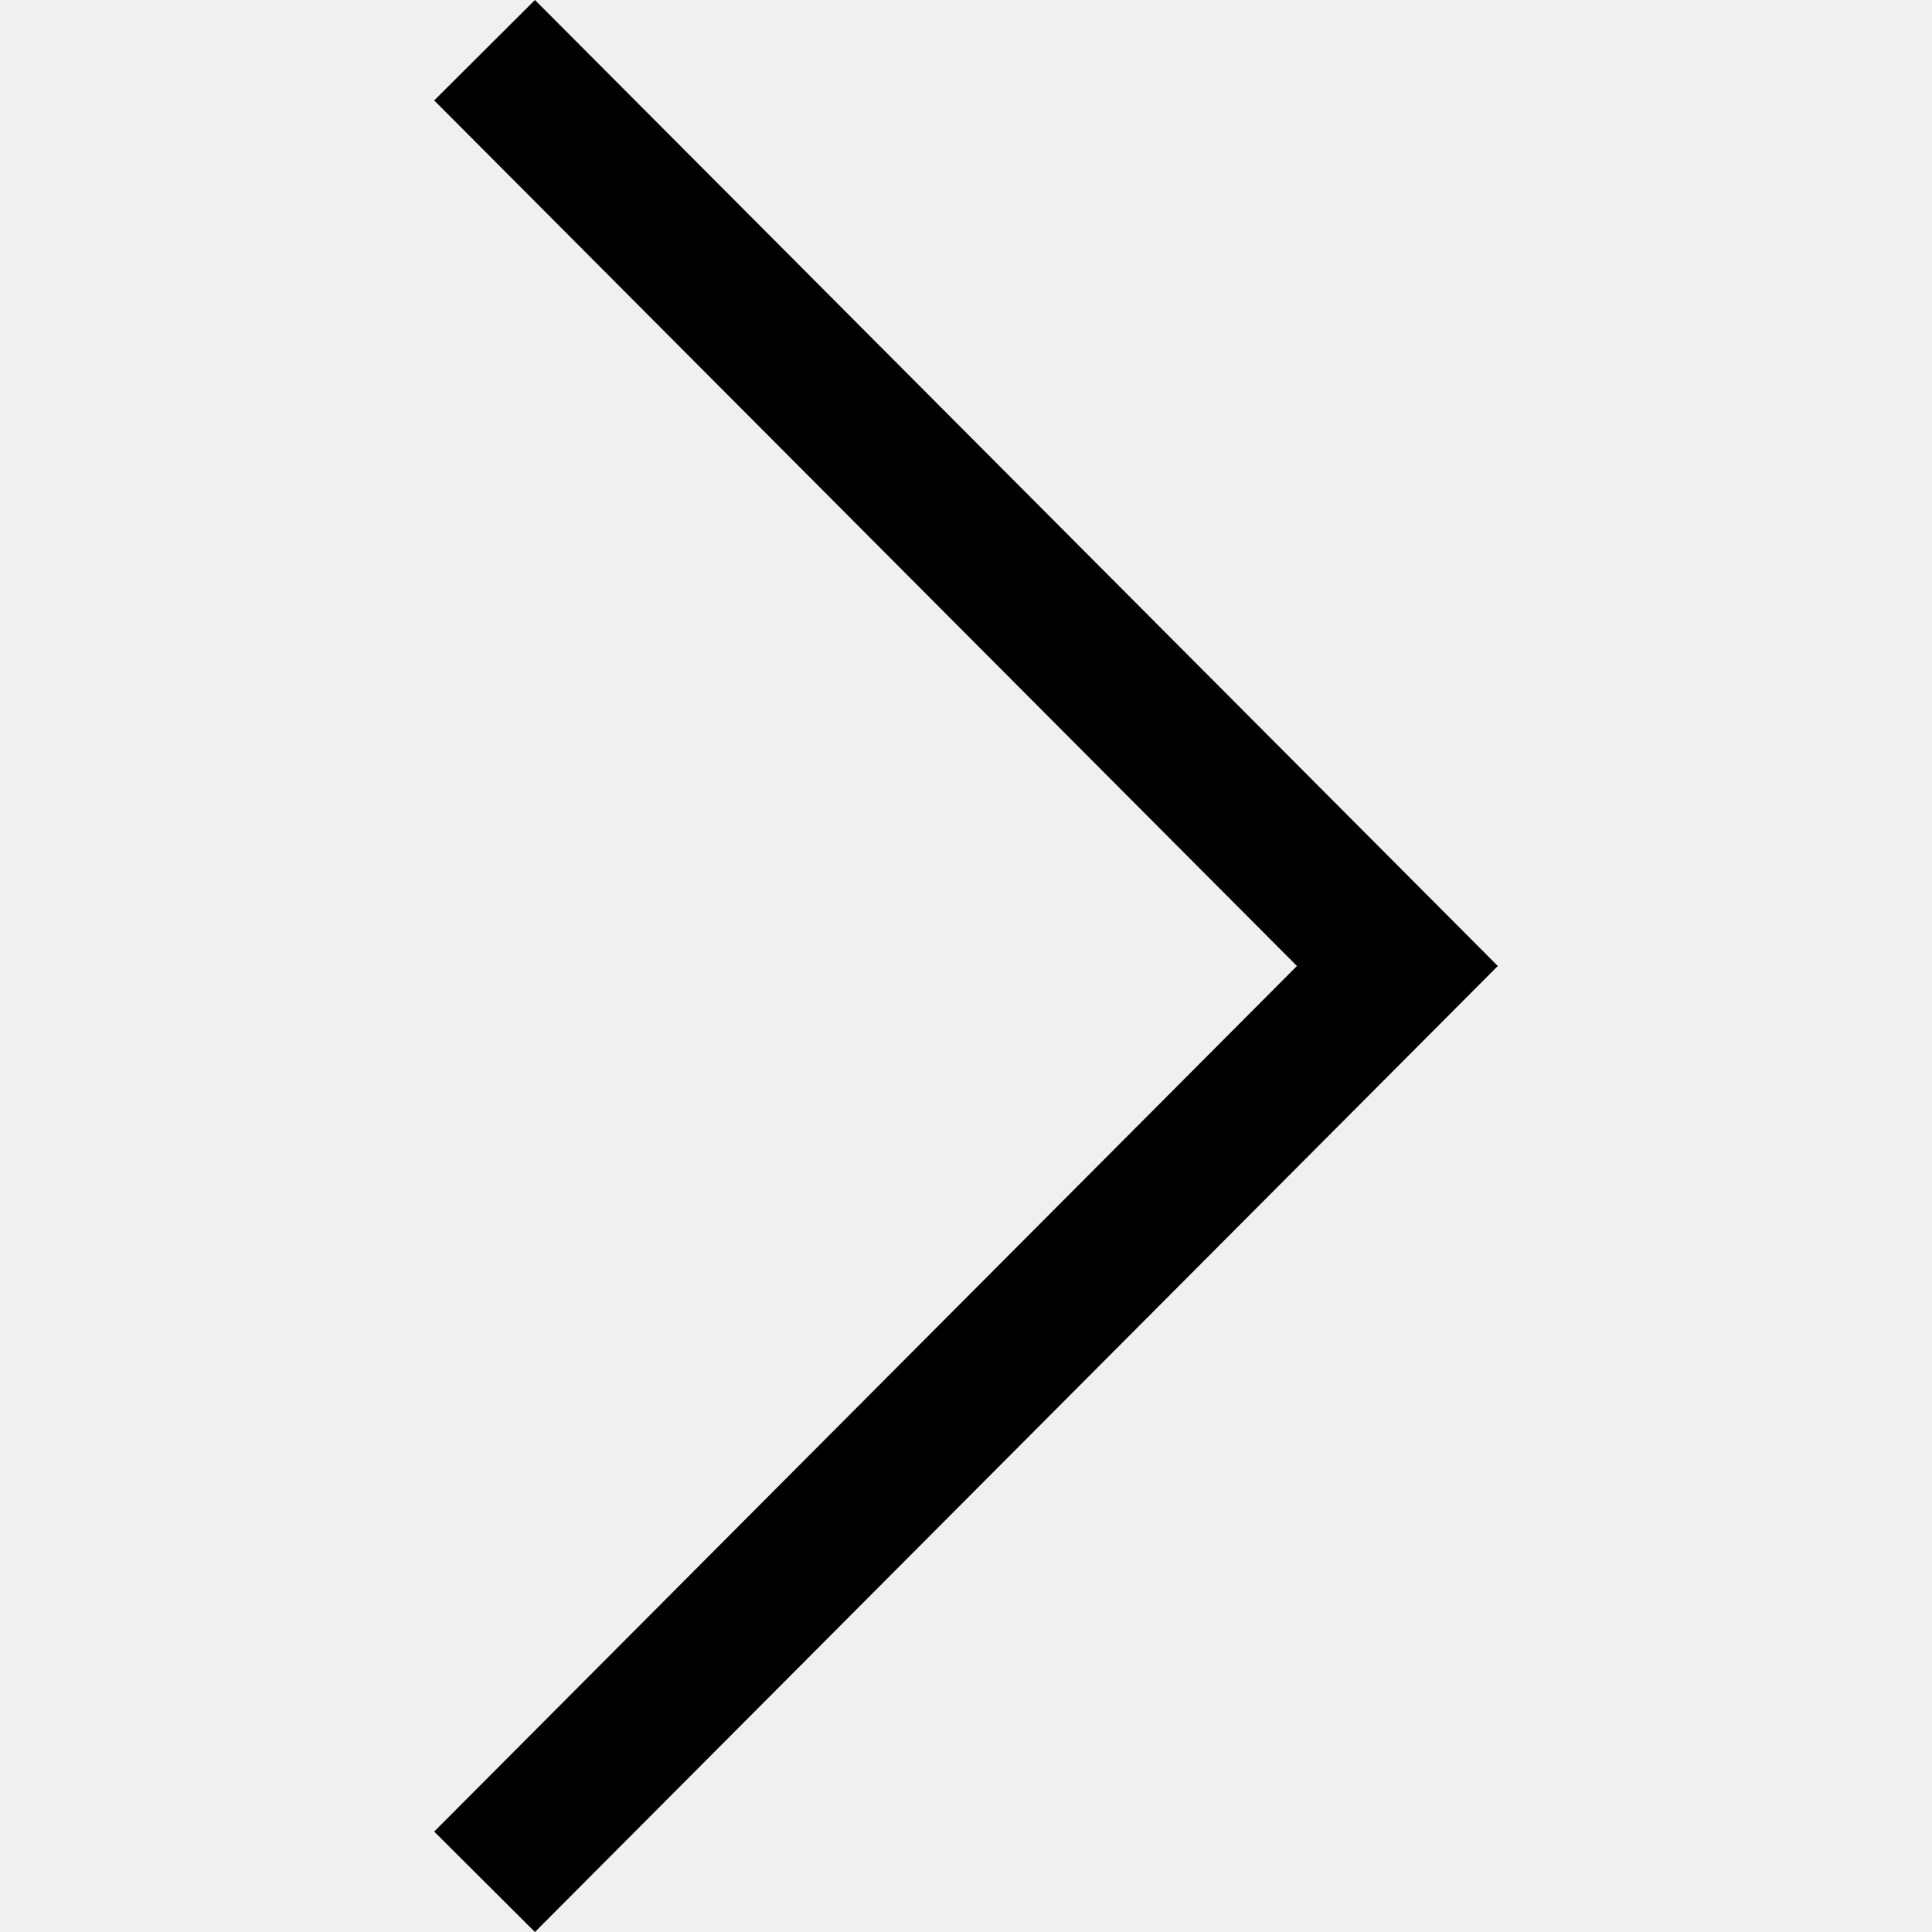
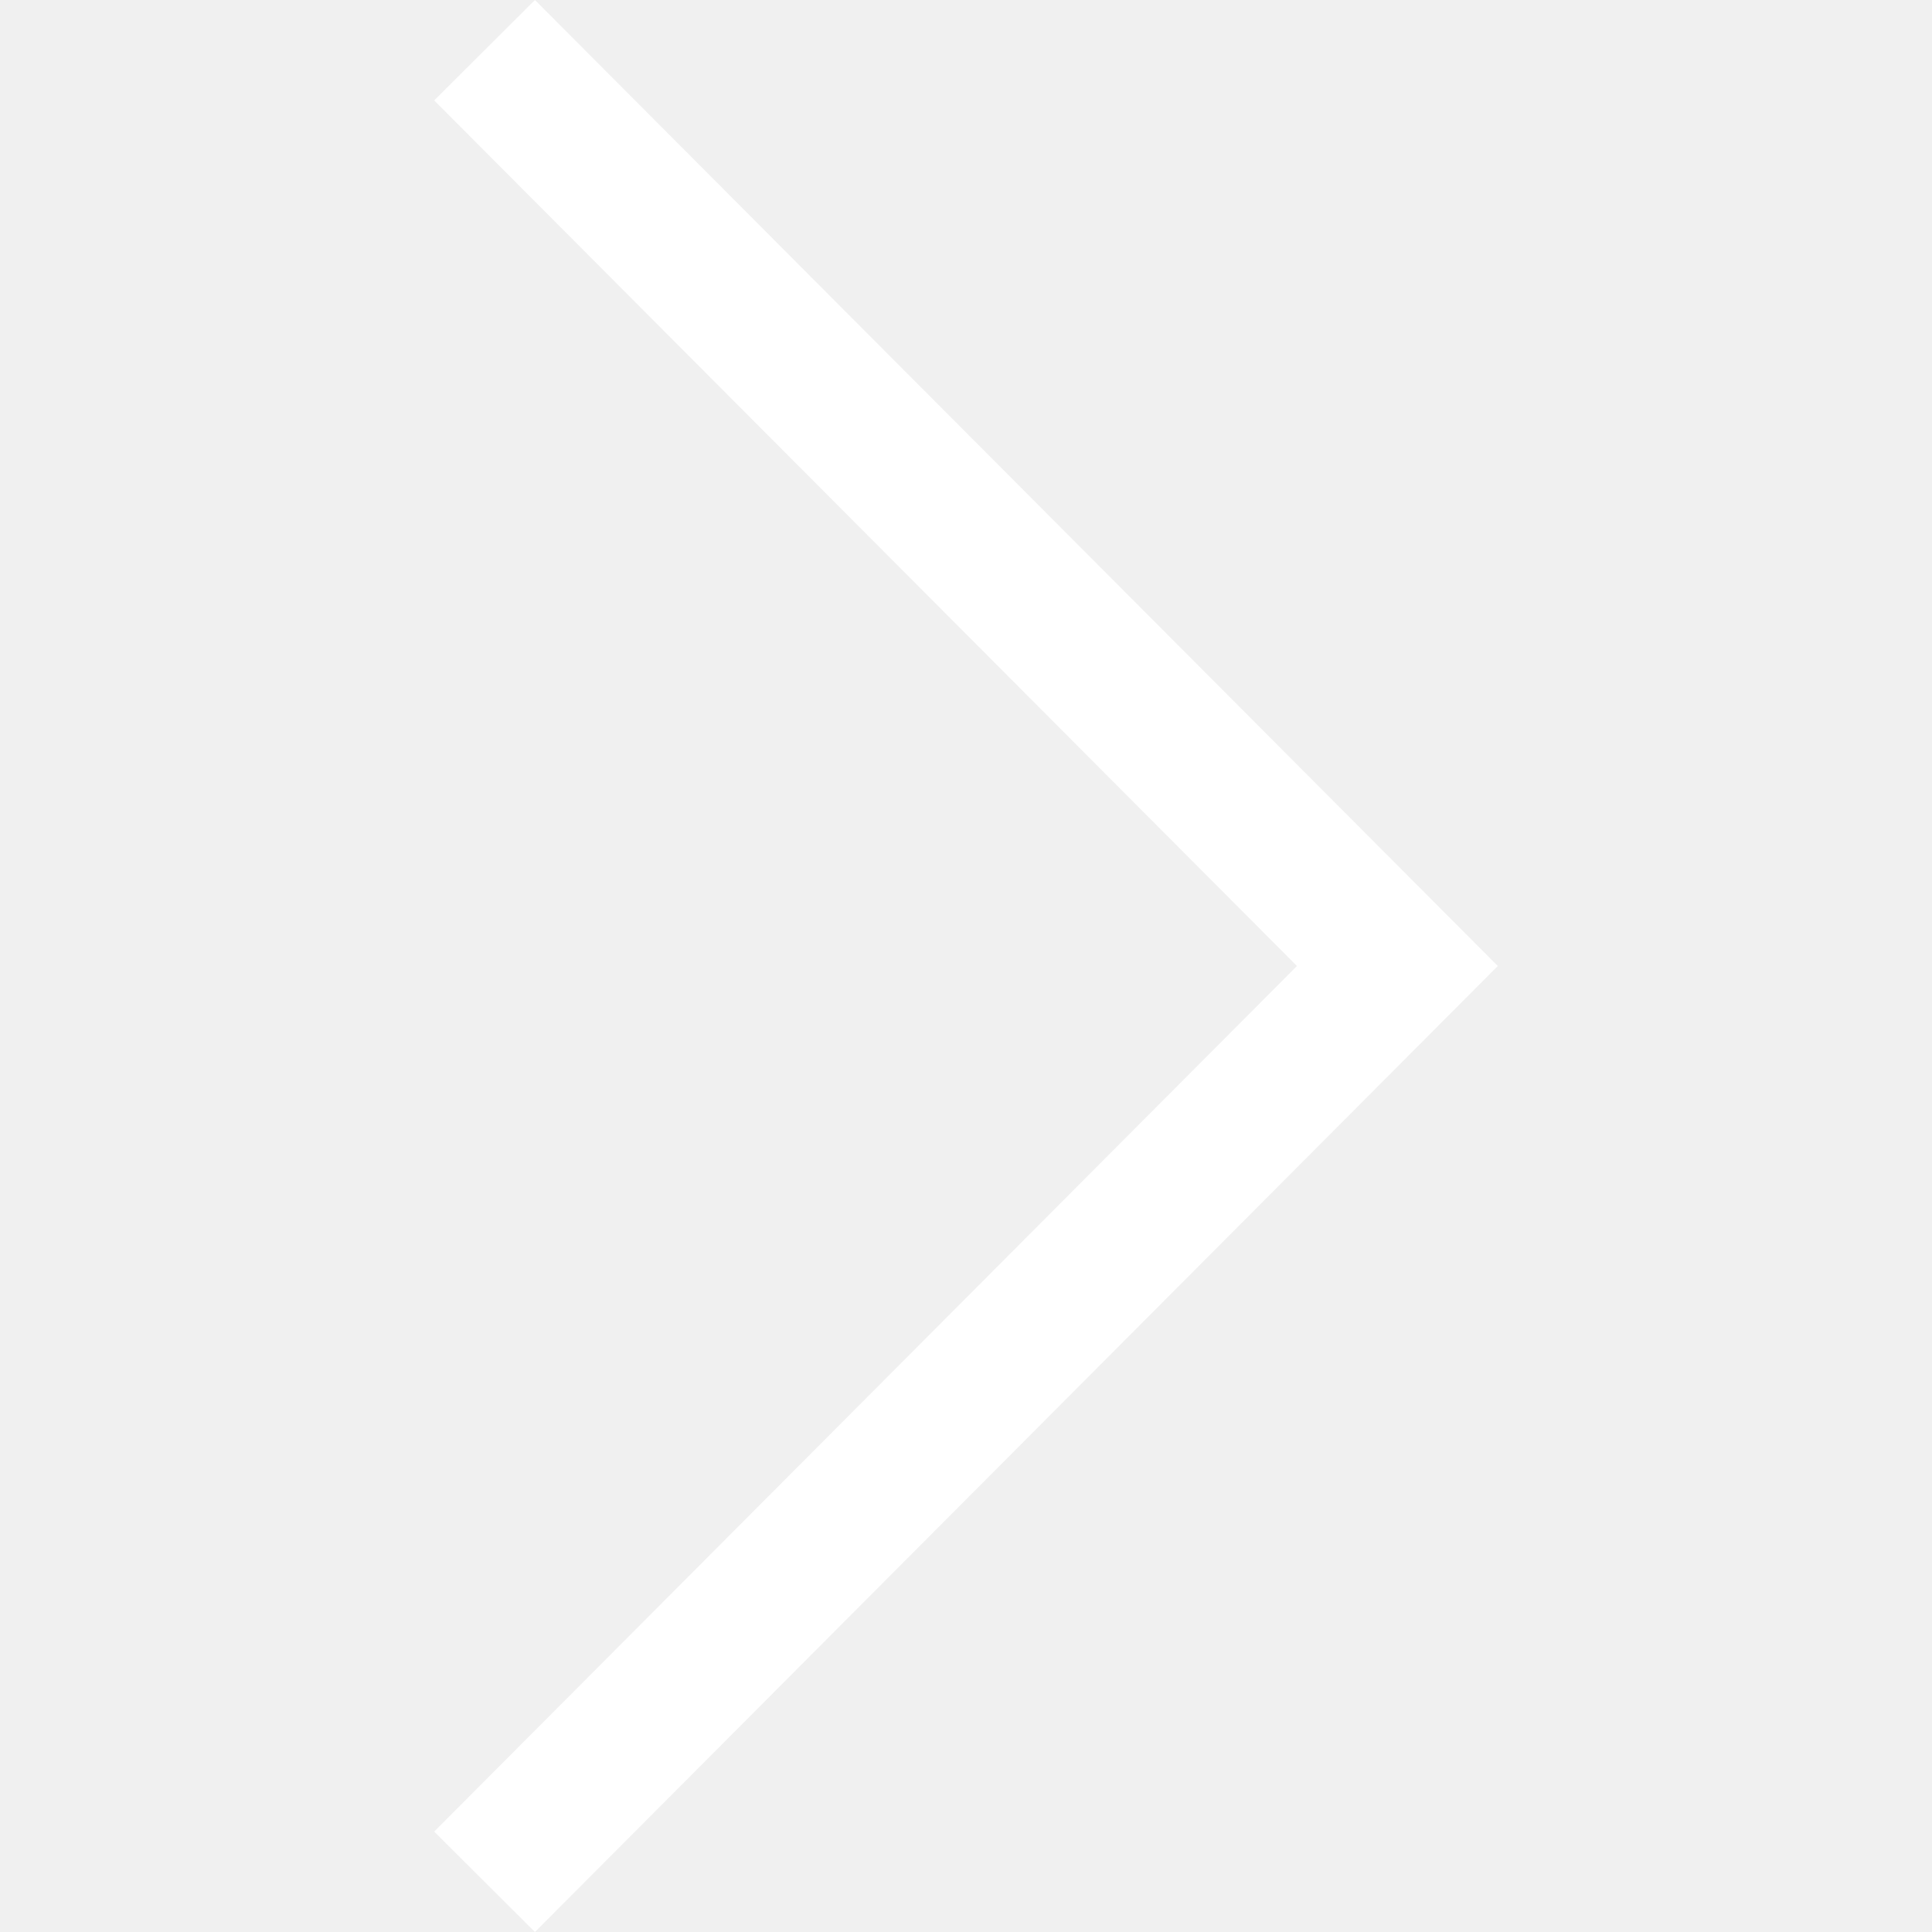
- <svg xmlns="http://www.w3.org/2000/svg" version="1.1" id="Layer_1" x="0px" y="0px" viewBox="0 0 407.436 407.436" style="enable-background:new 0 0 407.436 407.436;" xml:space="preserve">
+ <svg xmlns="http://www.w3.org/2000/svg" version="1.1" id="Layer_1" x="0px" y="0px" viewBox="0 0 407.436 407.436" fill="#ffffff" style="enable-background:new 0 0 407.436 407.436;" xml:space="preserve">
  <polygon points="112.814,0 91.566,21.178 273.512,203.718 91.566,386.258 112.814,407.436 315.869,203.718 " />
  <g>
</g>
  <g>
</g>
  <g>
</g>
  <g>
</g>
  <g>
</g>
  <g>
</g>
  <g>
</g>
  <g>
</g>
  <g>
</g>
  <g>
</g>
  <g>
</g>
  <g>
</g>
  <g>
</g>
  <g>
</g>
  <g>
</g>
</svg>
